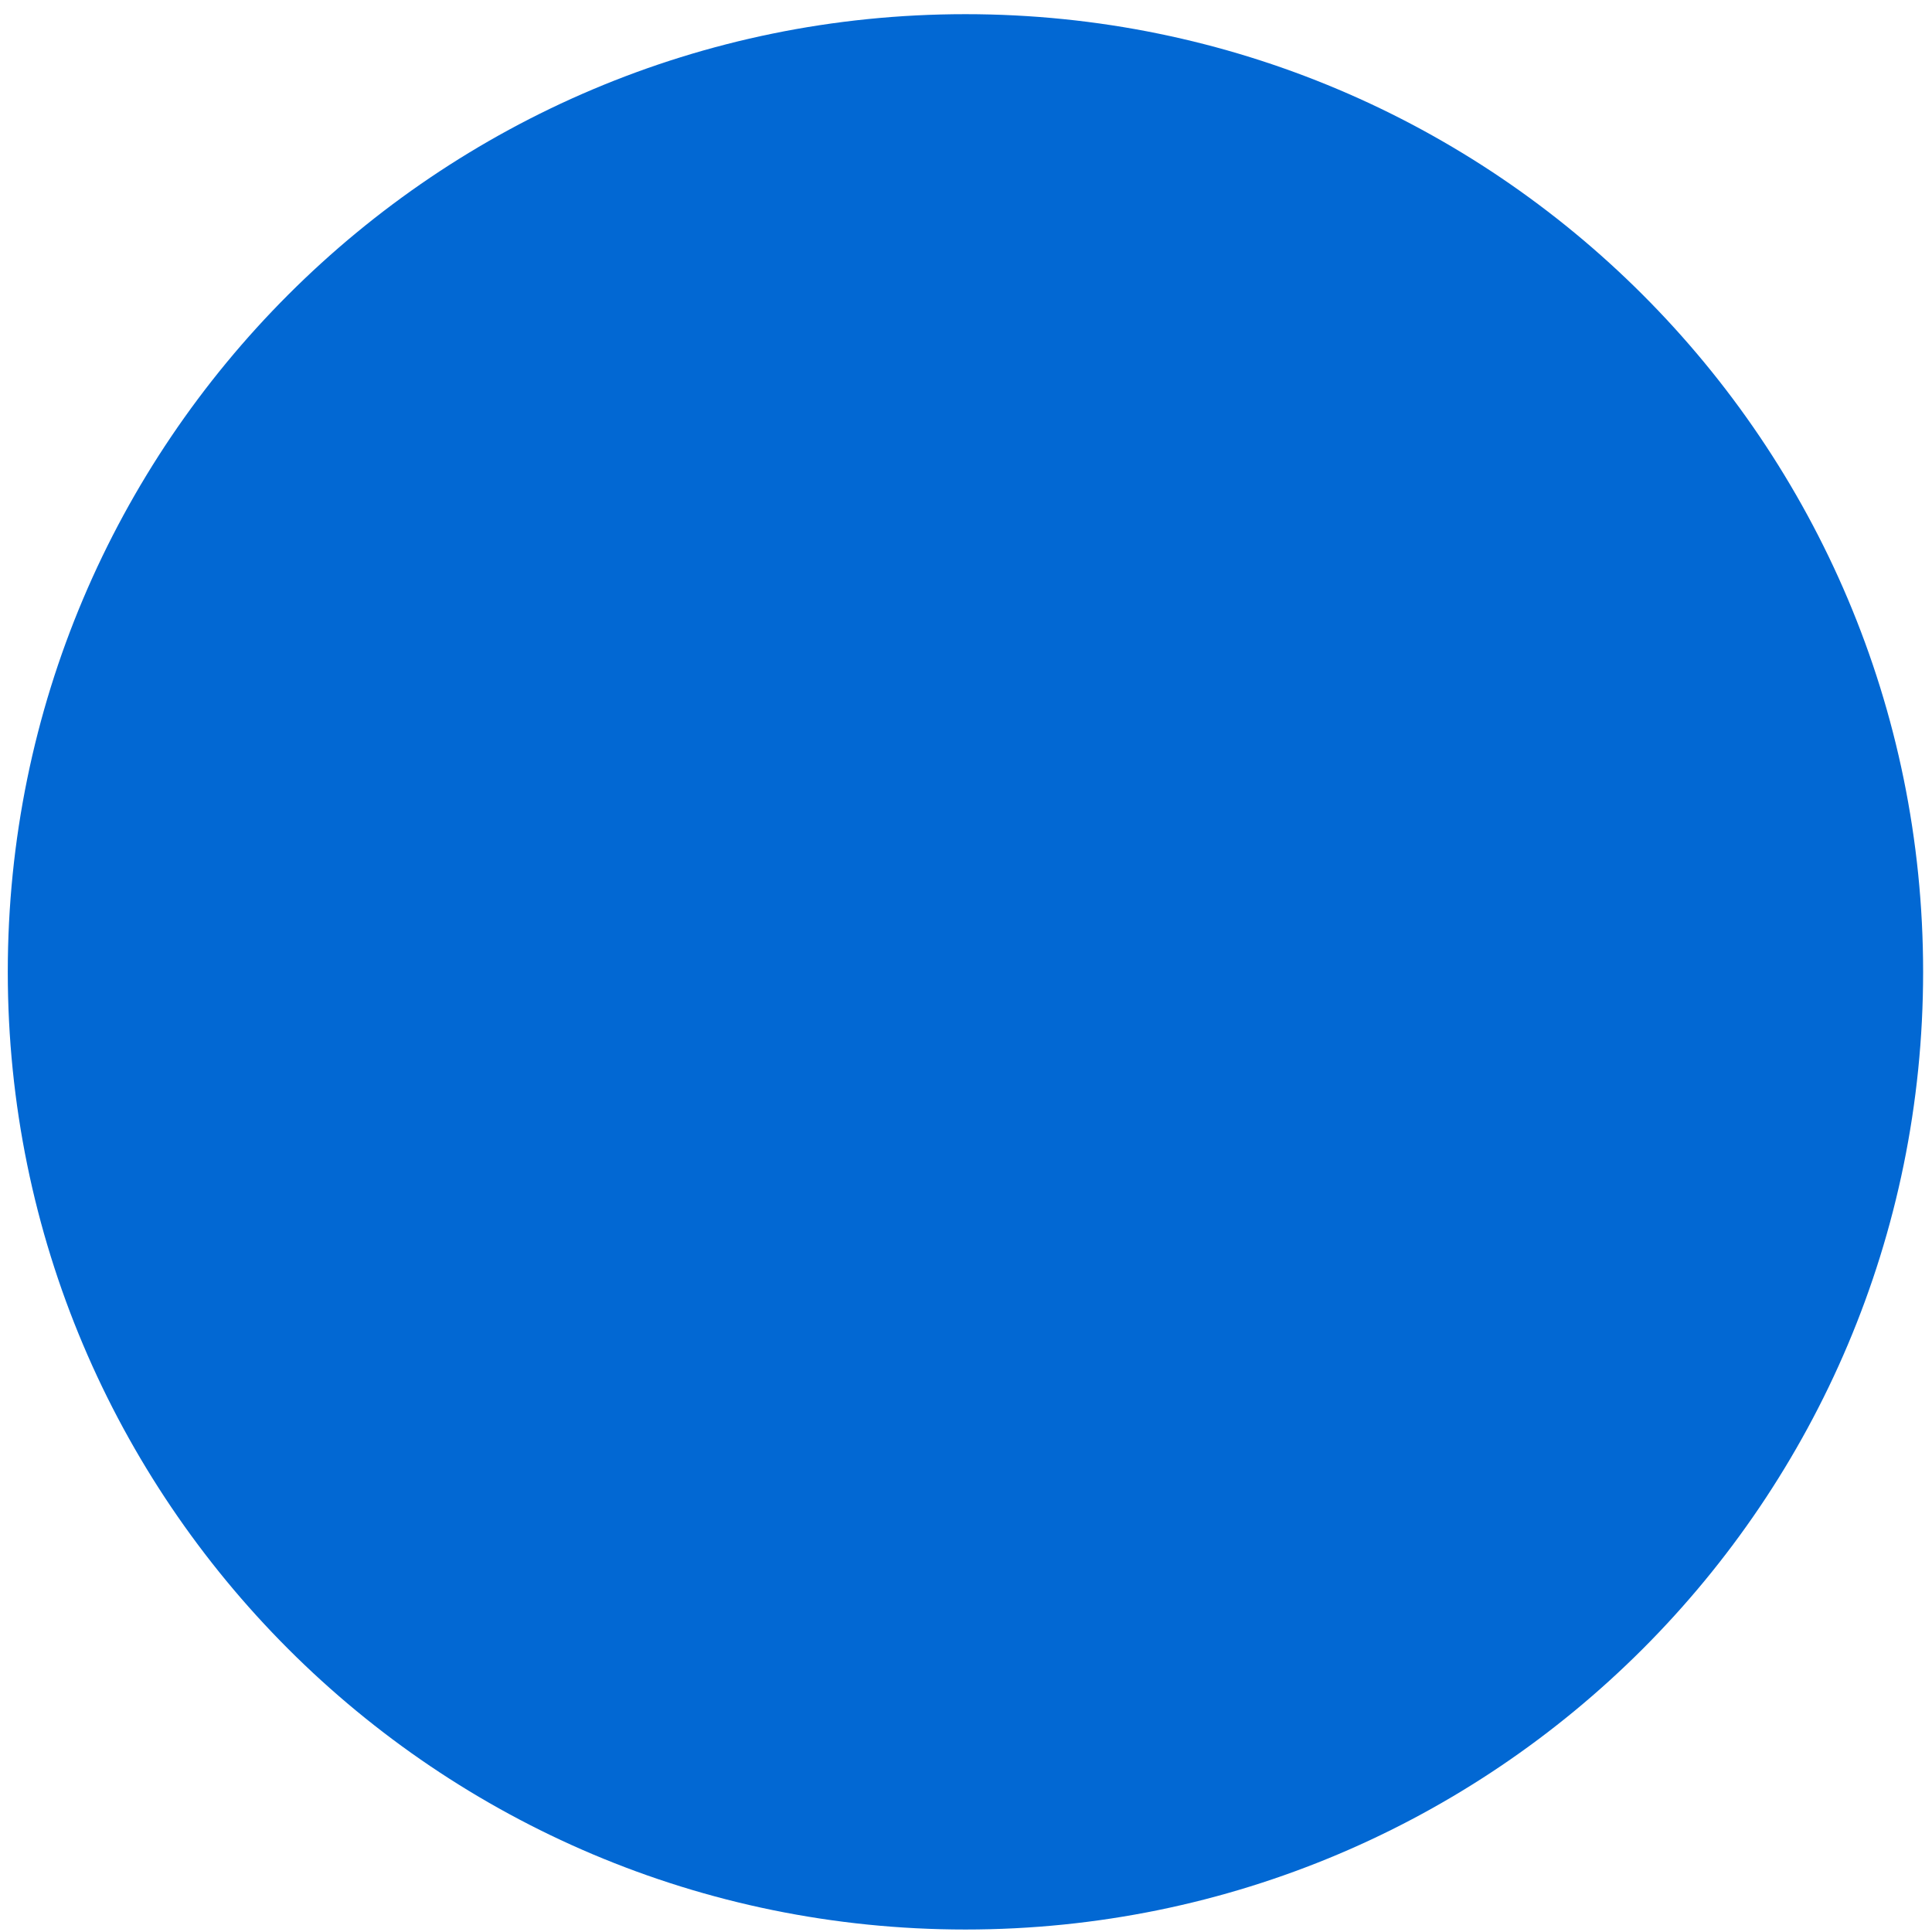
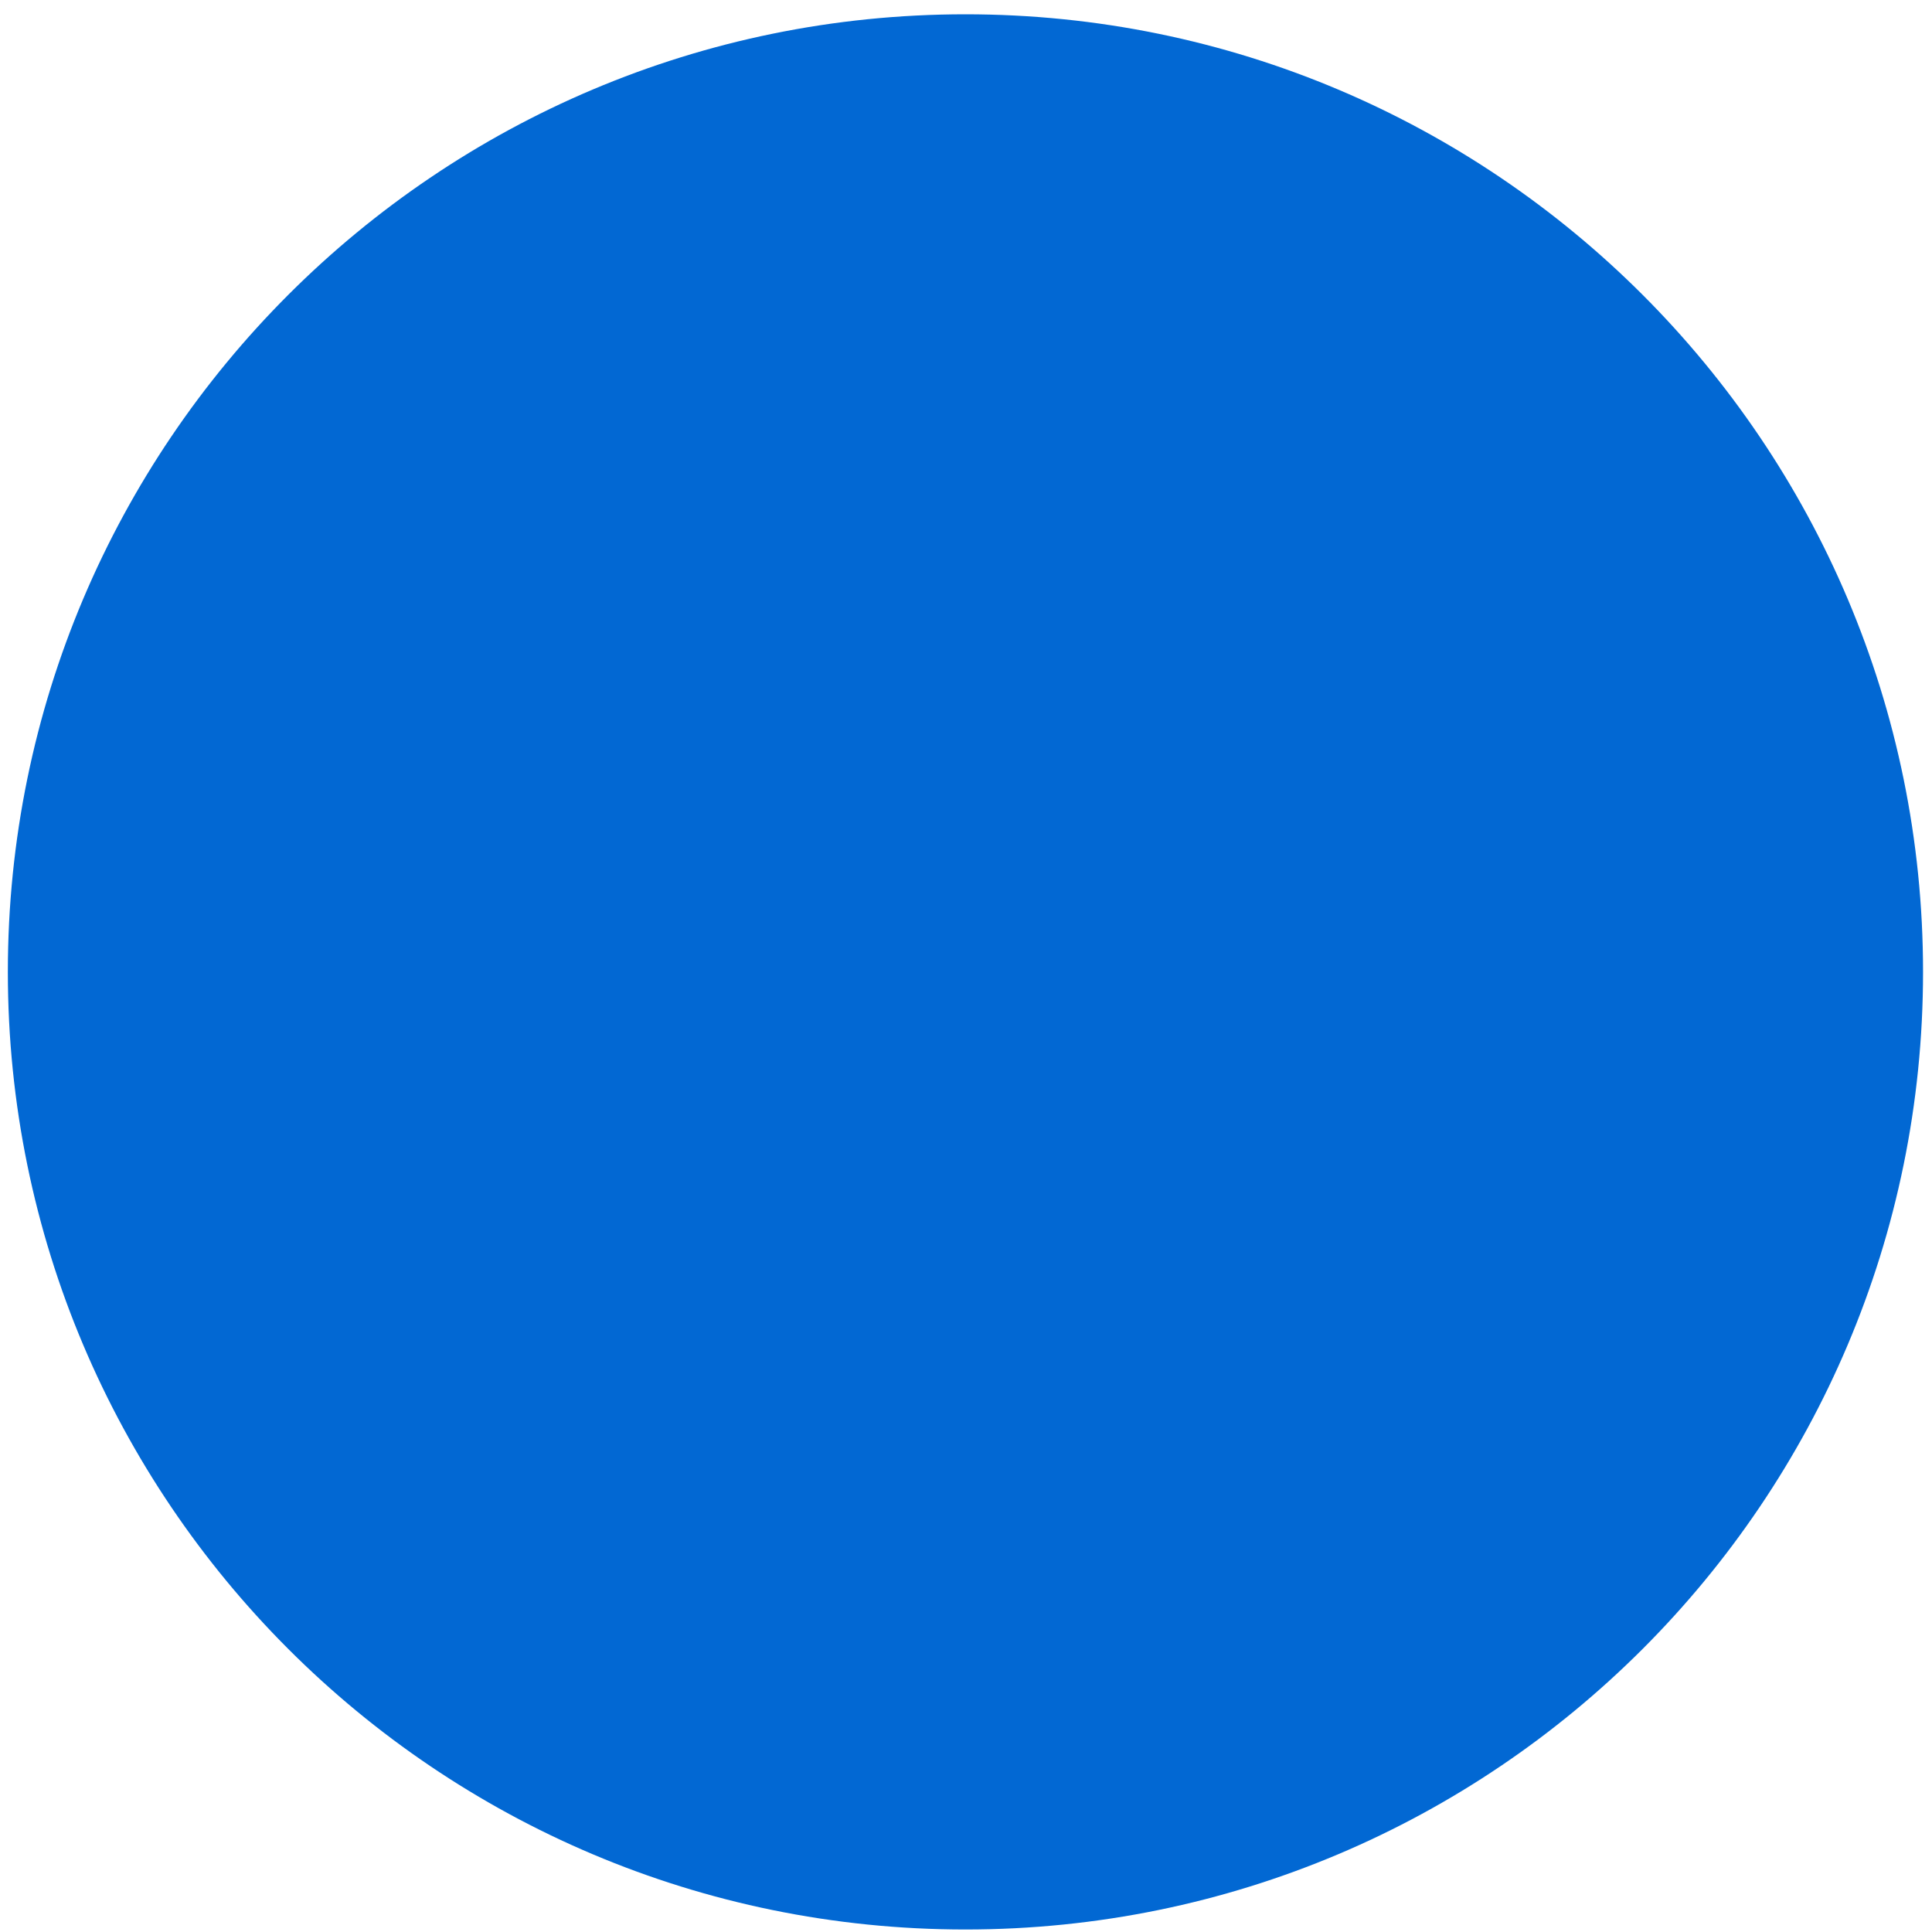
- <svg xmlns="http://www.w3.org/2000/svg" width="116" height="116" viewBox="0 0 116 116" fill="none">
-   <path d="M57.967 115.851C89.724 115.851 115.467 90.107 115.467 58.351C115.467 26.594 89.724 0.851 57.967 0.851C26.211 0.851 0.467 26.594 0.467 58.351C0.467 90.107 26.211 115.851 57.967 115.851Z" fill="#0268D3" />
+ <svg xmlns="http://www.w3.org/2000/svg" width="115" height="115" viewBox="0 0 115 115" fill="none">
+   <path d="M57.467 114.851C88.948 114.851 114.467 89.331 114.467 57.851C114.467 26.37 88.948 0.851 57.467 0.851C25.987 0.851 0.467 26.37 0.467 57.851C0.467 89.331 25.987 114.851 57.467 114.851Z" fill="#0268D3" />
</svg>
